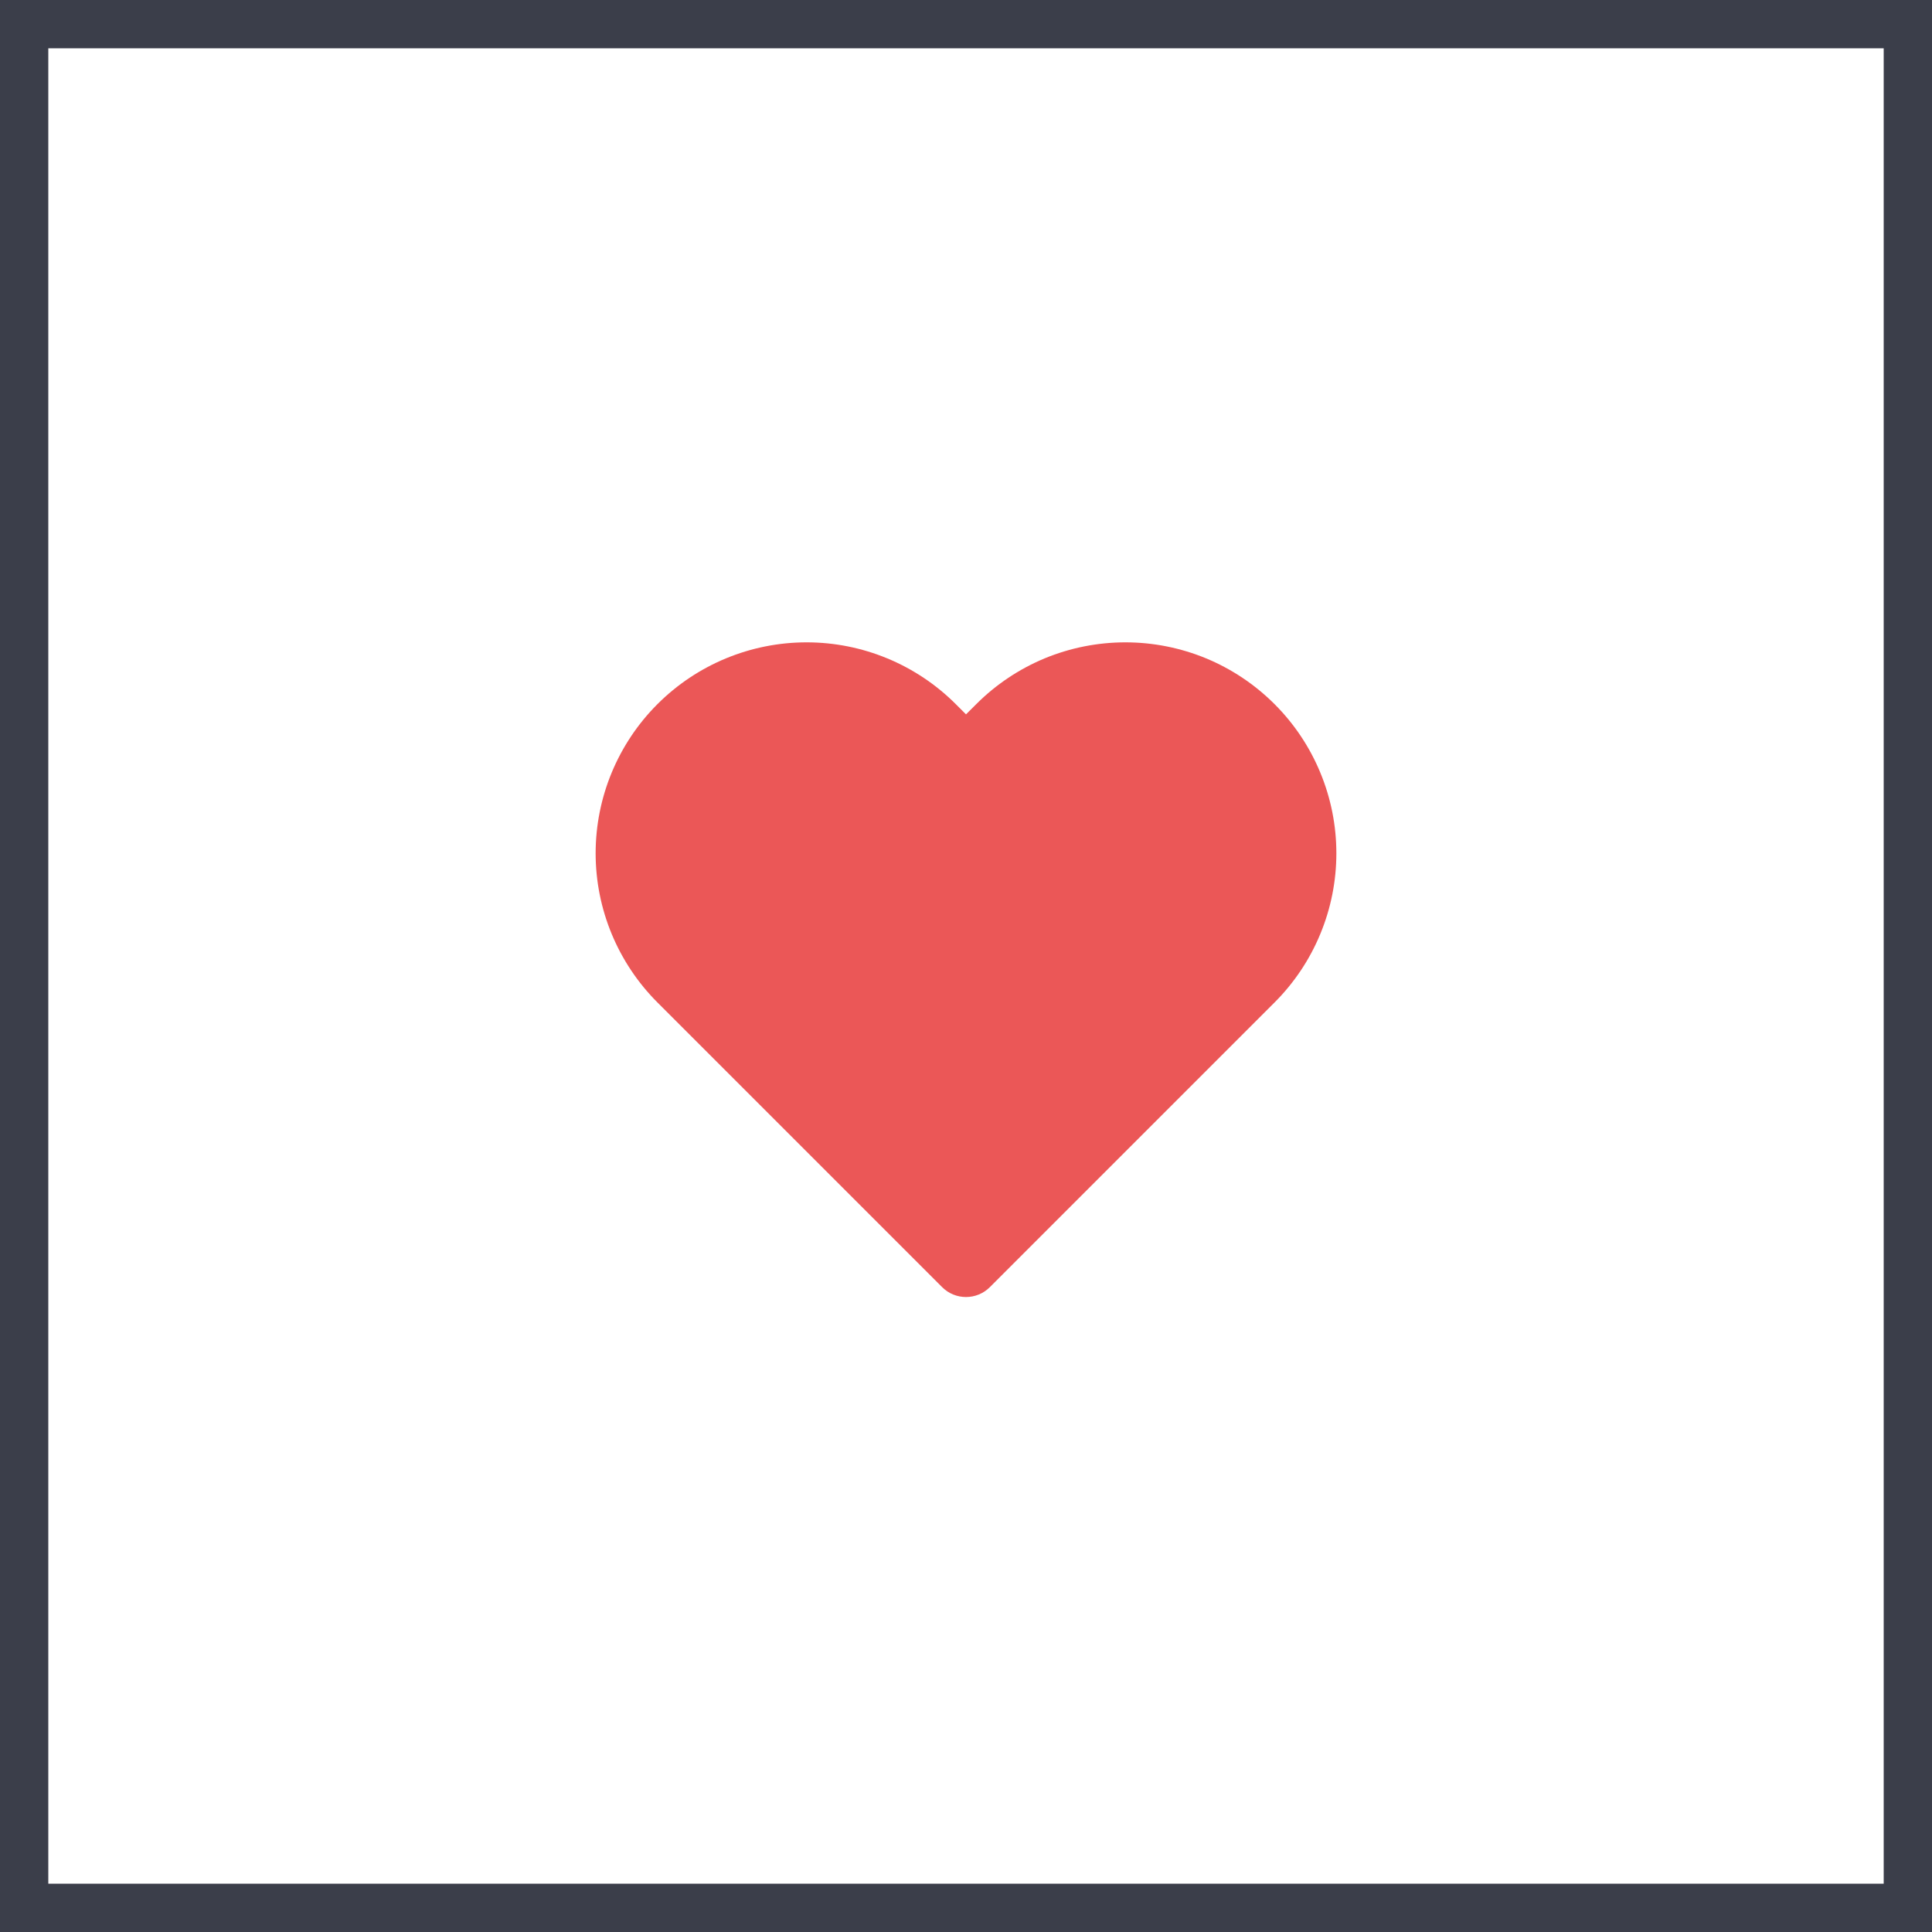
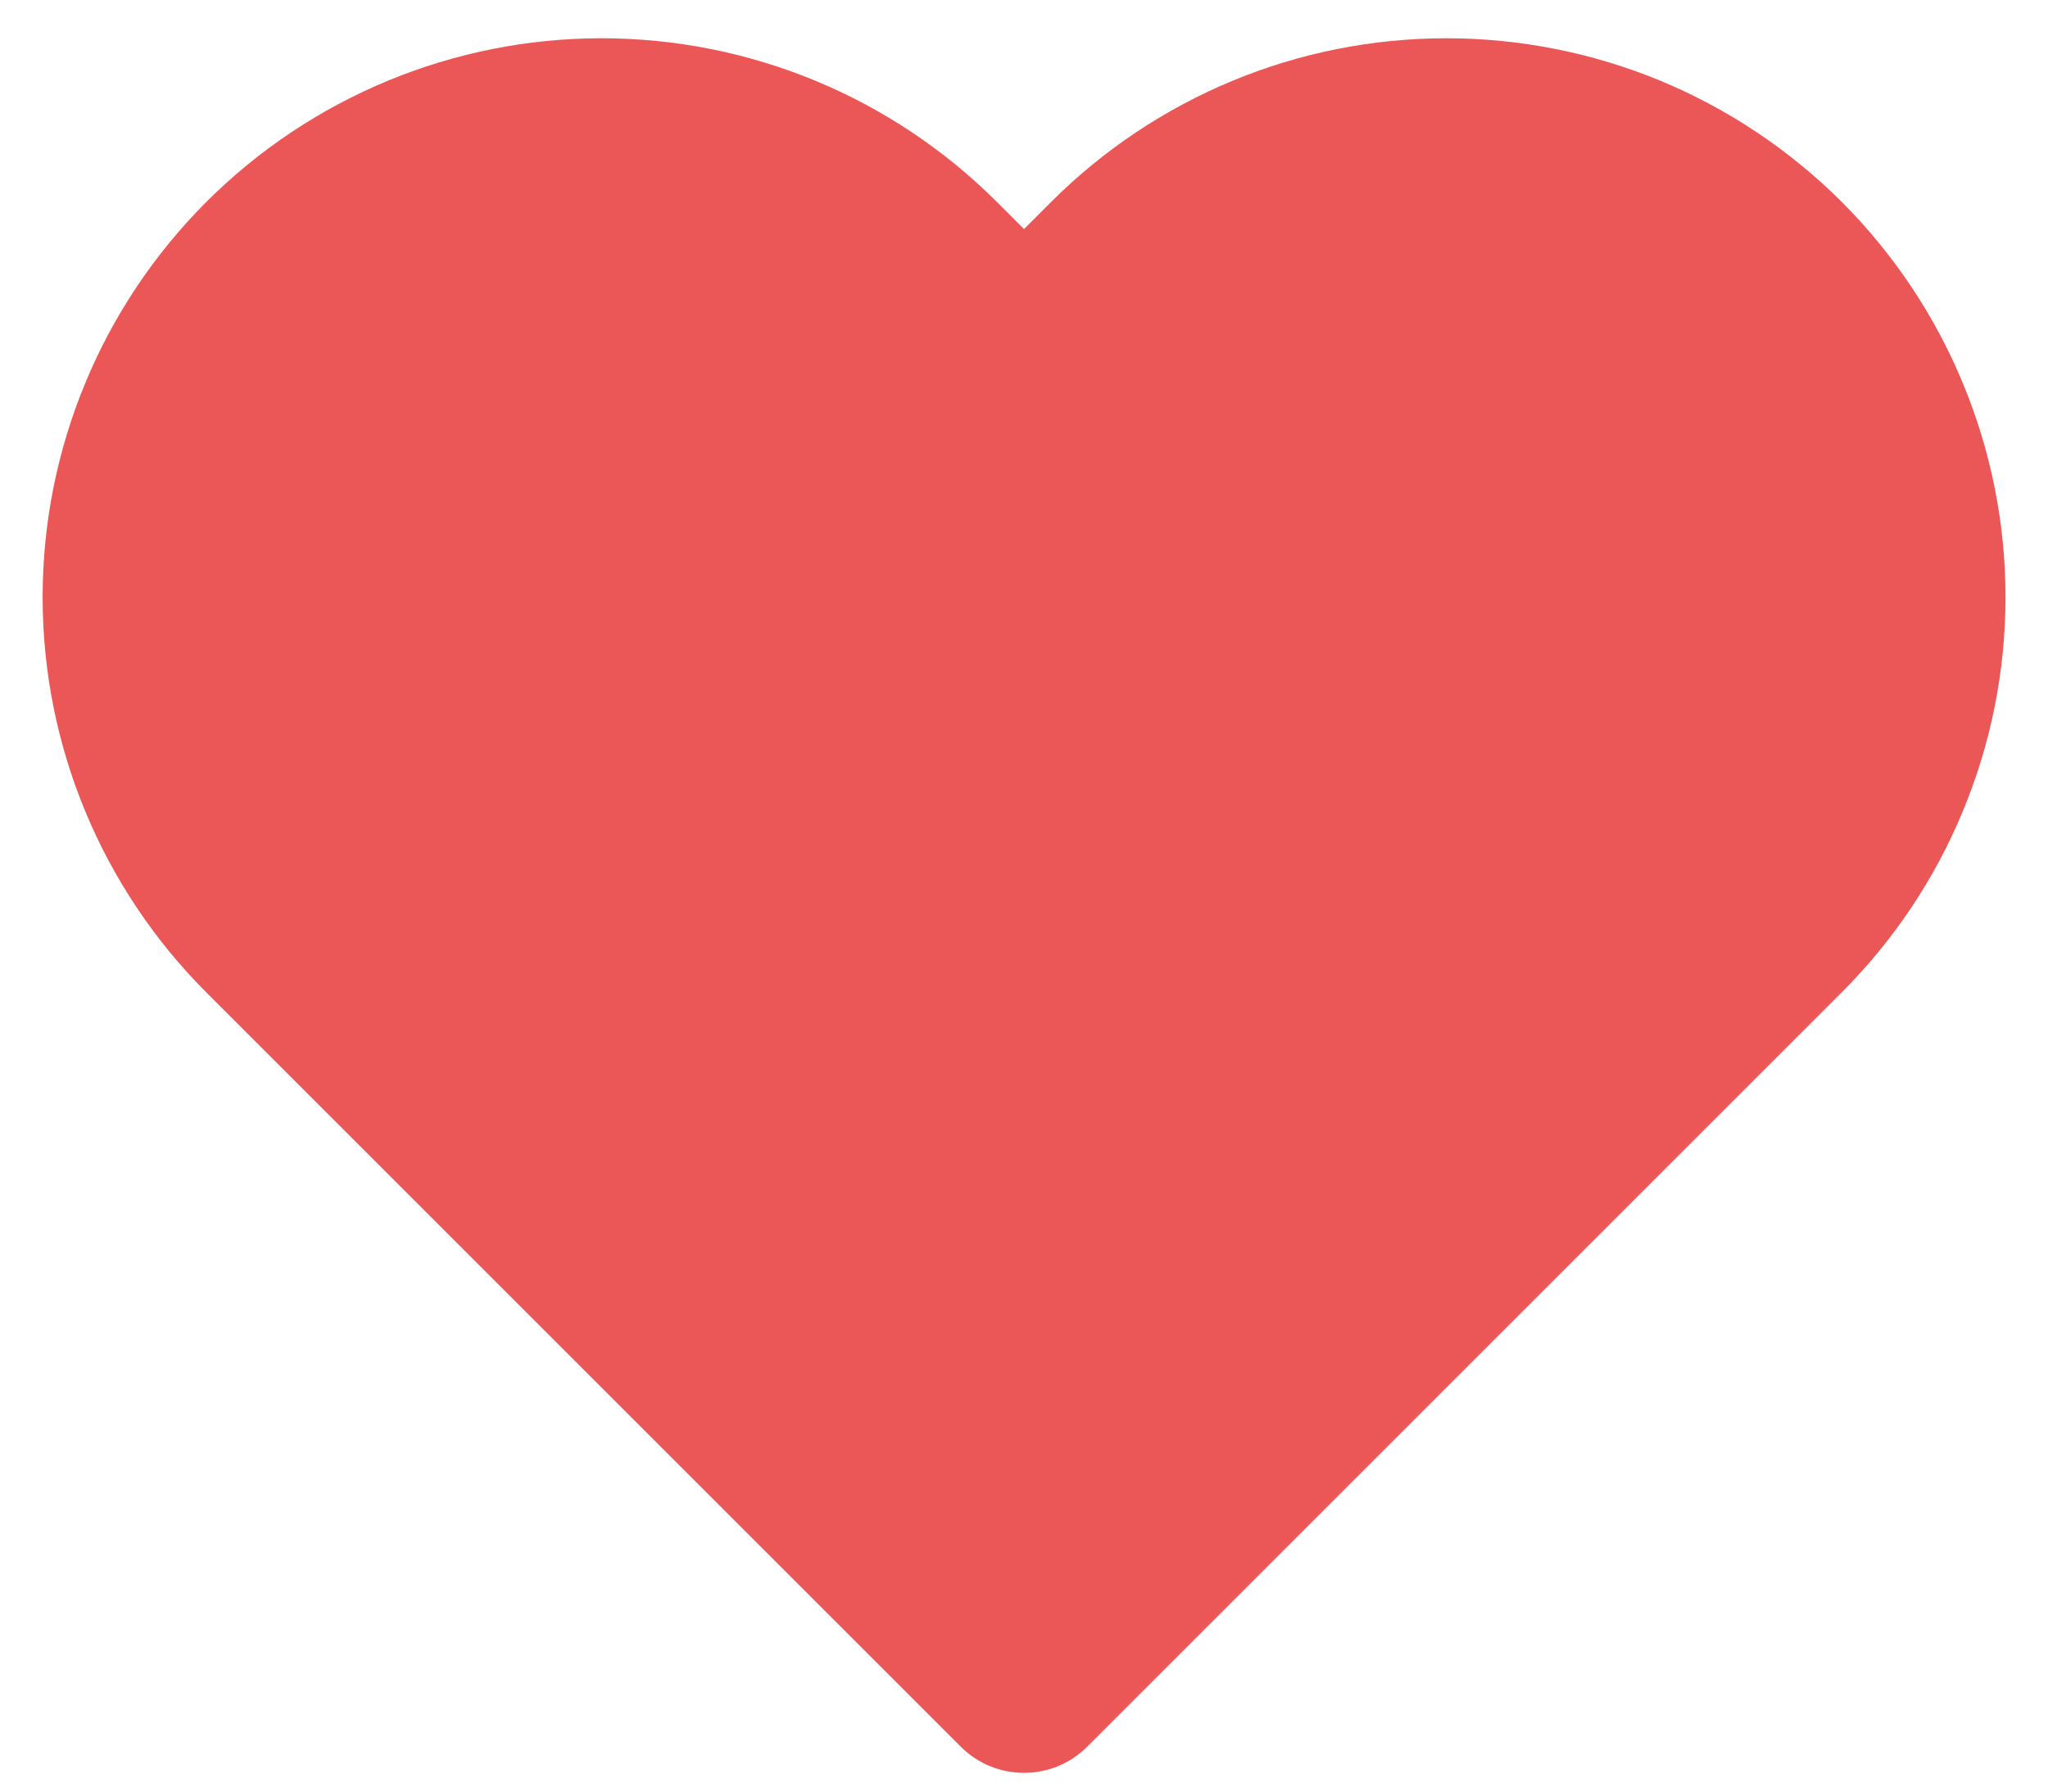
- <svg xmlns="http://www.w3.org/2000/svg" width="40" height="40" viewBox="0 0 40 40" fill="none">
-   <rect x="0.5" y="0.5" width="39" height="39" stroke="#3B3E4A" />
-   <path fill-rule="evenodd" clip-rule="evenodd" d="M23.3 13.299C22.726 13.299 22.158 13.412 21.628 13.631C21.099 13.851 20.617 14.173 20.212 14.579L20 14.79L19.788 14.578C18.969 13.759 17.858 13.299 16.7 13.299C15.542 13.299 14.431 13.759 13.612 14.578C12.793 15.397 12.332 16.508 12.332 17.667C12.332 18.825 12.793 19.936 13.612 20.755L19.505 26.648C19.778 26.922 20.222 26.922 20.495 26.648L26.388 20.755C26.794 20.349 27.116 19.868 27.335 19.338C27.555 18.808 27.668 18.24 27.668 17.667C27.668 17.093 27.555 16.525 27.335 15.995C27.116 15.465 26.794 14.984 26.389 14.579C25.983 14.173 25.502 13.851 24.972 13.631C24.442 13.412 23.874 13.299 23.3 13.299Z" fill="#EB5757" />
+ <svg xmlns="http://www.w3.org/2000/svg" width="16" height="14" viewBox="0 0 16 14" fill="none">
+   <path fill-rule="evenodd" clip-rule="evenodd" d="M11.3 0.299C10.726 0.299 10.158 0.412 9.629 0.631C9.099 0.851 8.617 1.173 8.212 1.578L8 1.79L7.788 1.578C6.969 0.759 5.858 0.299 4.7 0.299C3.542 0.299 2.431 0.759 1.612 1.578C0.793 2.397 0.333 3.508 0.333 4.667C0.333 5.825 0.793 6.936 1.612 7.755L7.505 13.648C7.778 13.922 8.222 13.922 8.495 13.648L14.388 7.755C14.794 7.349 15.116 6.868 15.335 6.338C15.555 5.808 15.668 5.24 15.668 4.667C15.668 4.093 15.555 3.525 15.335 2.995C15.116 2.465 14.794 1.984 14.389 1.578C13.983 1.173 13.502 0.851 12.972 0.631C12.442 0.412 11.874 0.299 11.3 0.299Z" fill="#EB5757" />
</svg>
